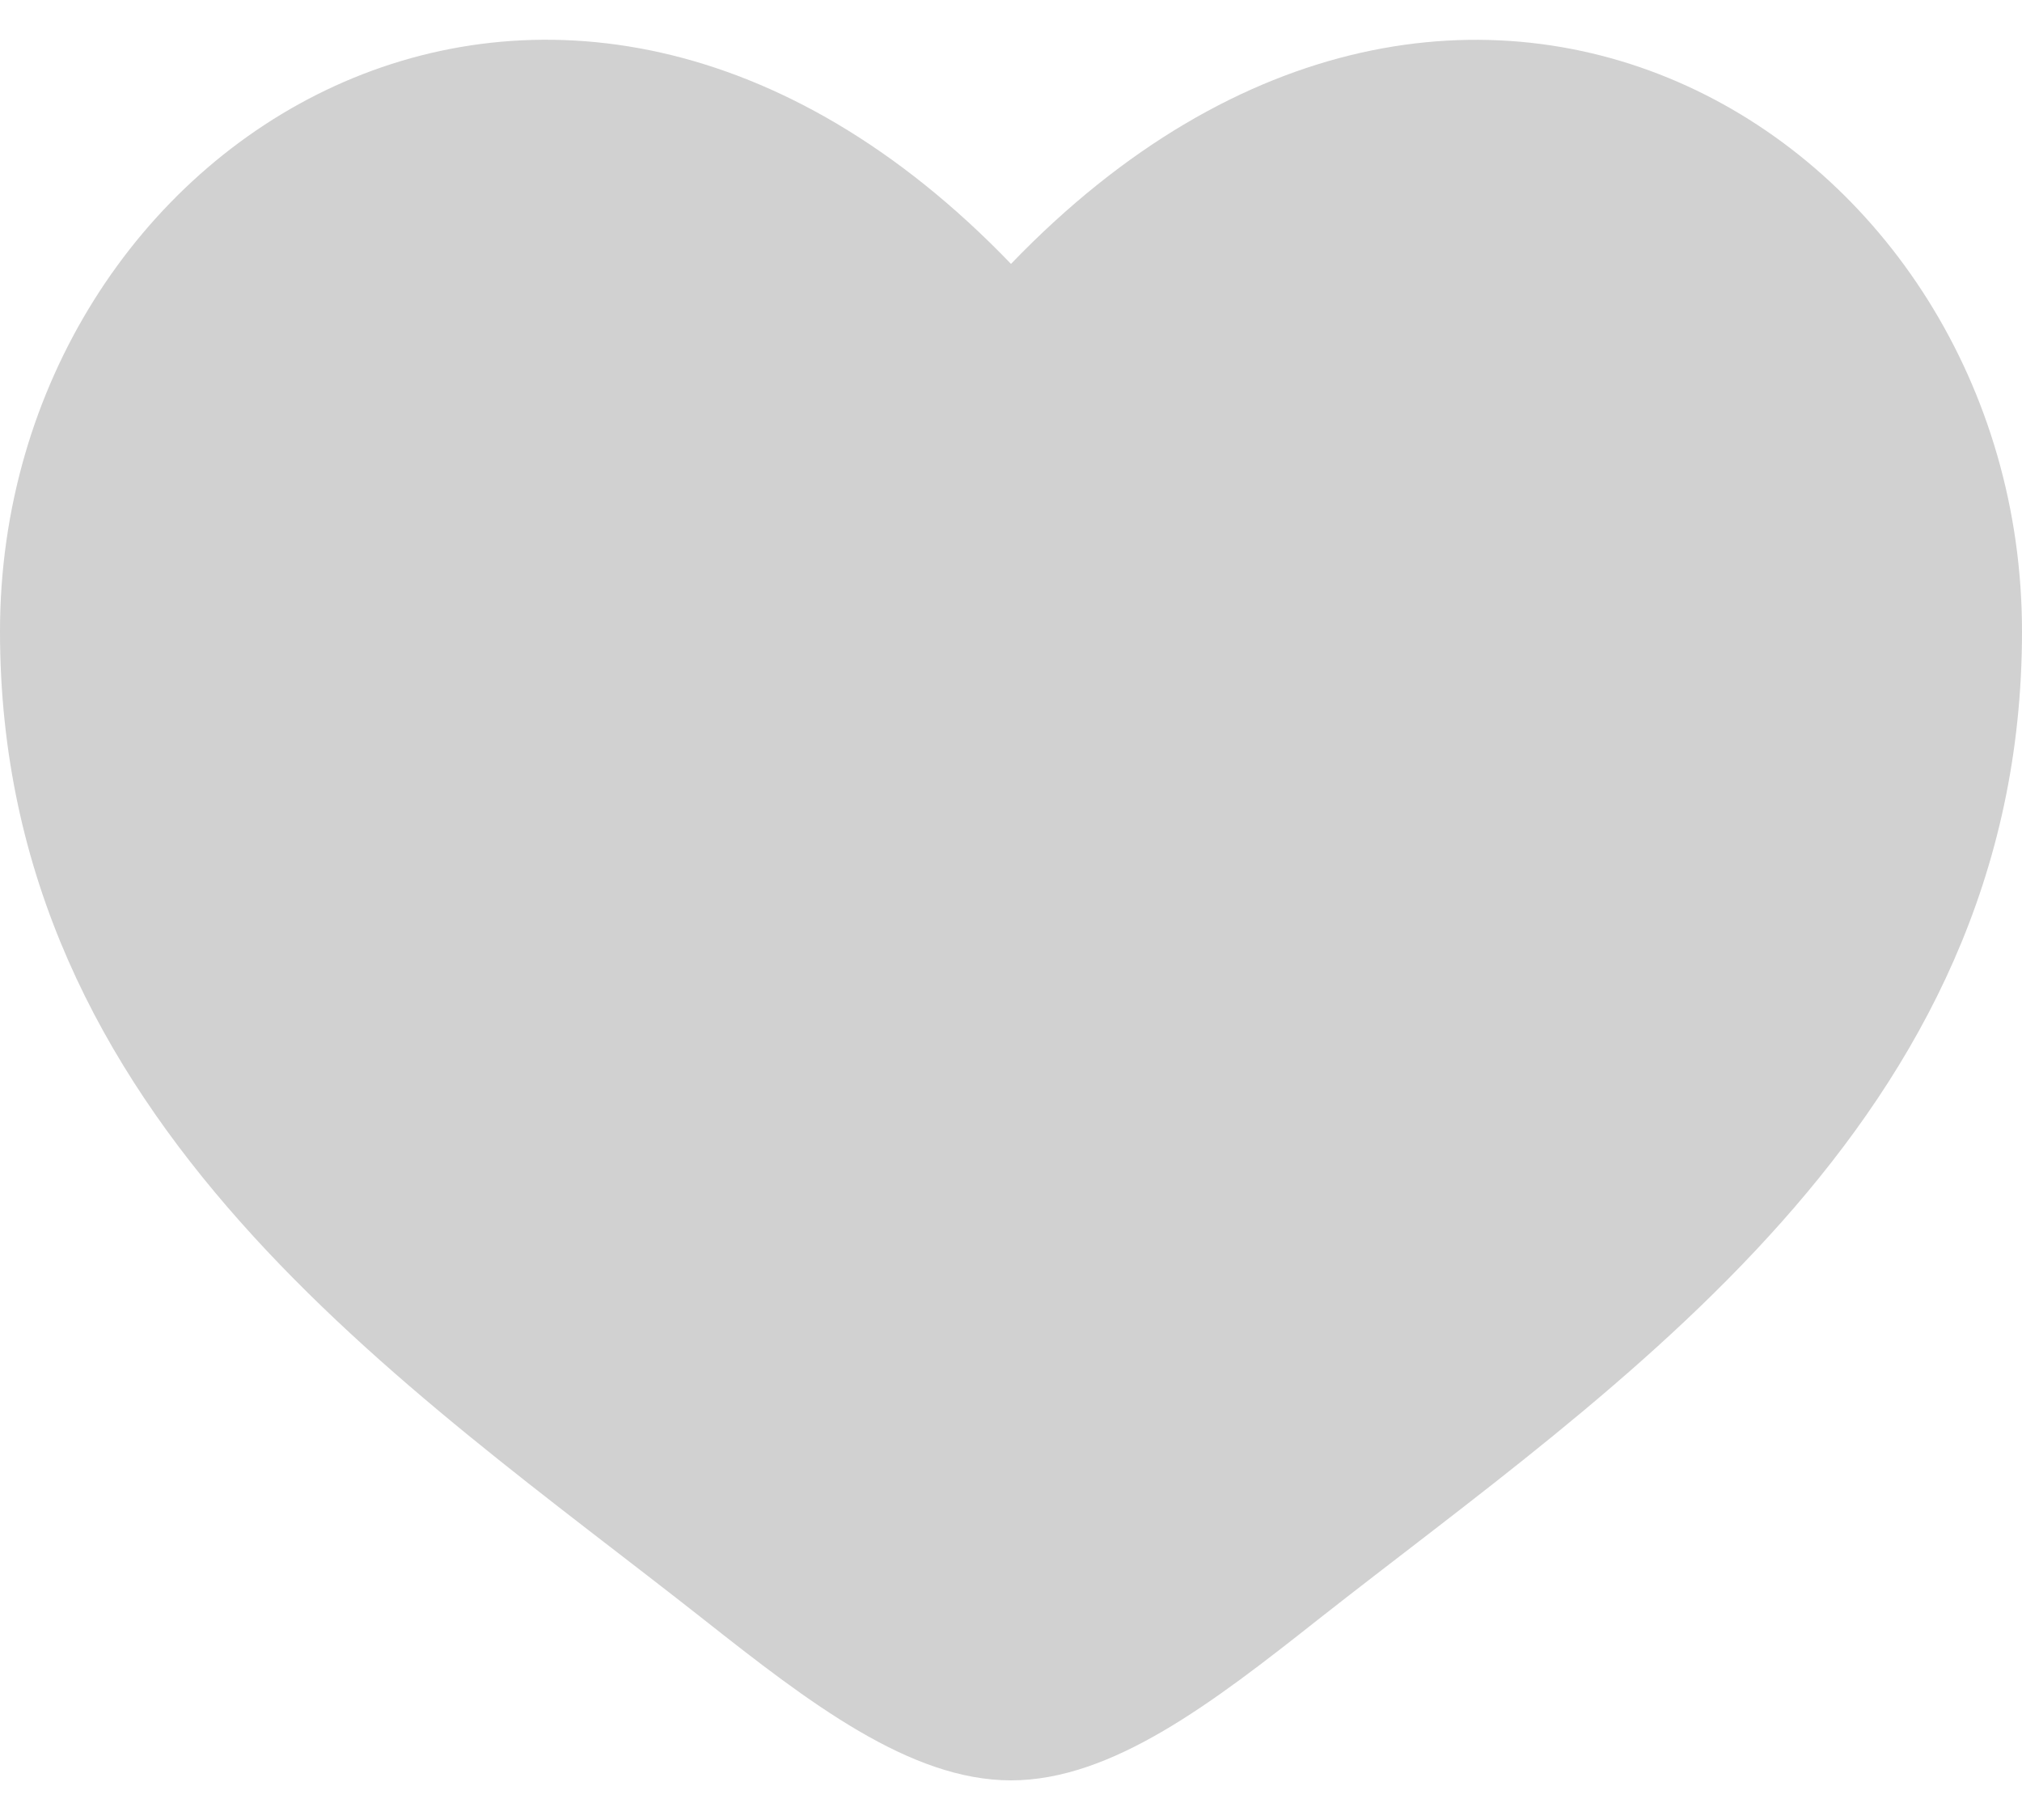
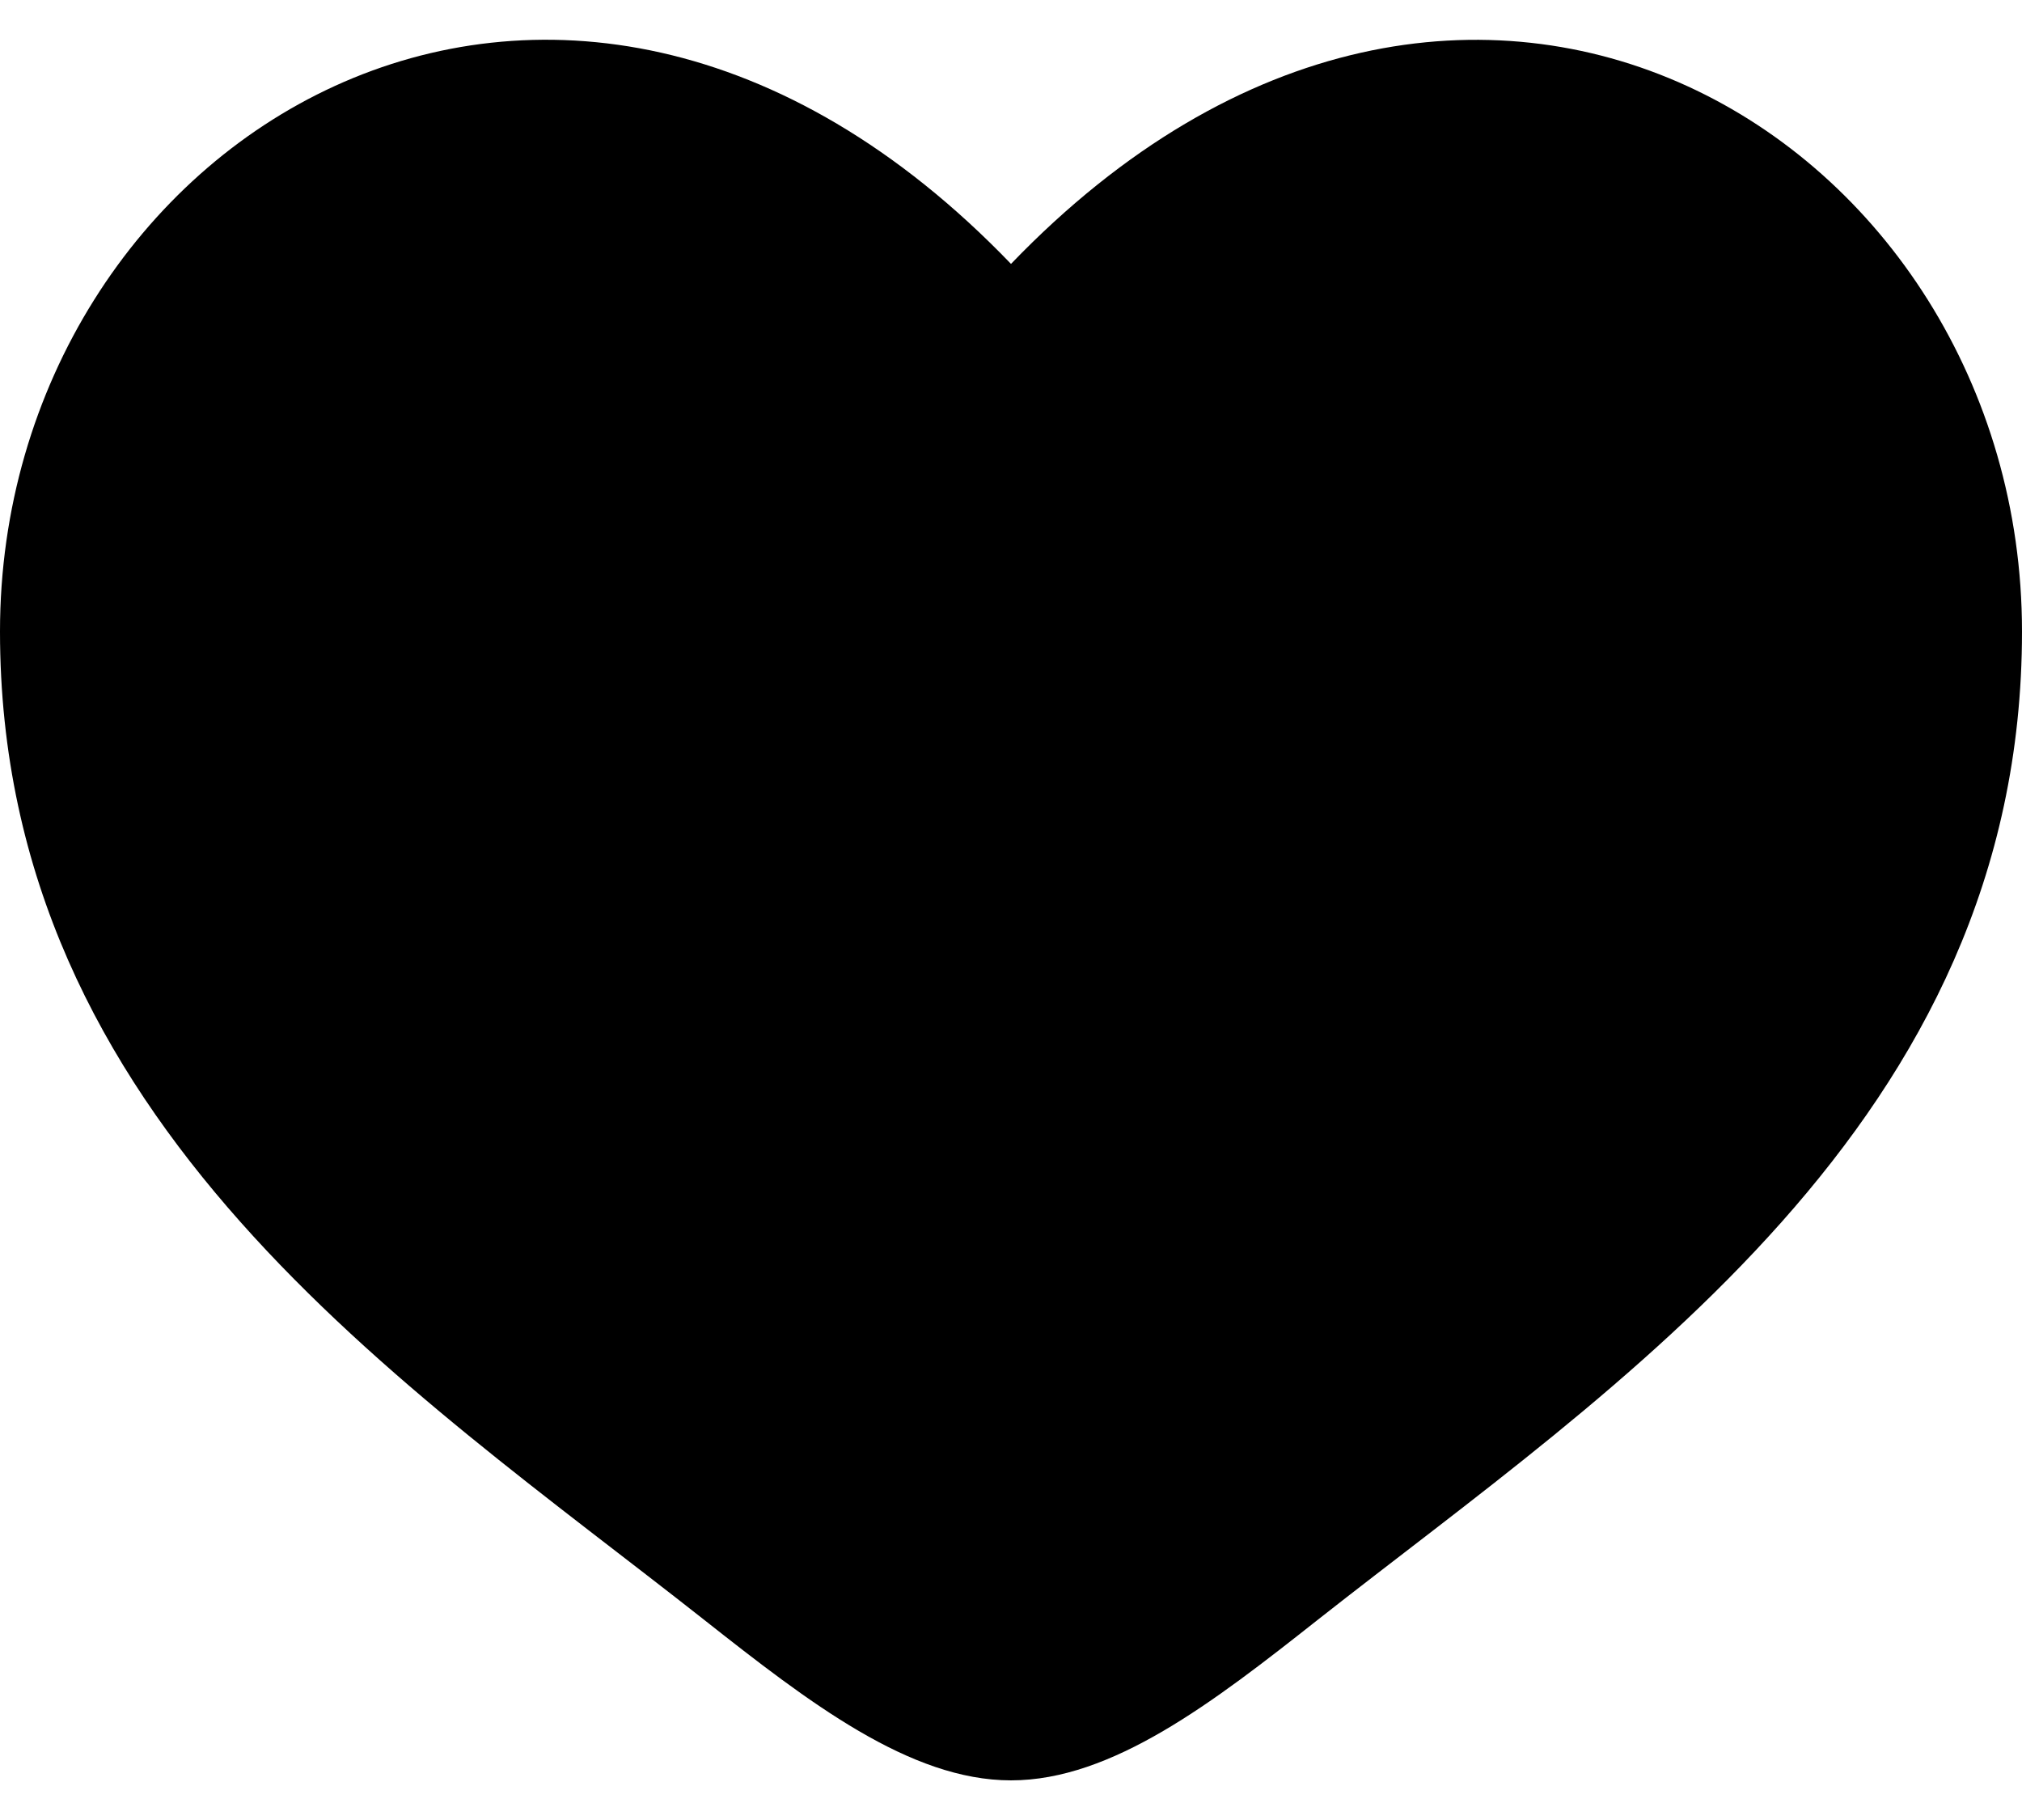
- <svg xmlns="http://www.w3.org/2000/svg" width="20" height="18" viewBox="0 0 20 18" fill="none">
-   <path d="M0 6.245C0 11.107 4.02 13.698 6.962 16.018C8 16.837 9 17.608 10 17.608C11 17.608 12 16.837 13.038 16.017C15.981 13.7 20 11.107 20 6.246C20 1.383 14.5 -2.066 10 2.61C5.5 -2.067 0 1.382 0 6.245Z" fill="#D1D1D1" />
+ <svg xmlns="http://www.w3.org/2000/svg" width="20" height="18" viewBox="0 0 20 18" fill="current">
+   <path d="M0 6.245C0 11.107 4.02 13.698 6.962 16.018C8 16.837 9 17.608 10 17.608C11 17.608 12 16.837 13.038 16.017C15.981 13.7 20 11.107 20 6.246C20 1.383 14.5 -2.066 10 2.61C5.5 -2.067 0 1.382 0 6.245Z" fill="current" />
</svg>
